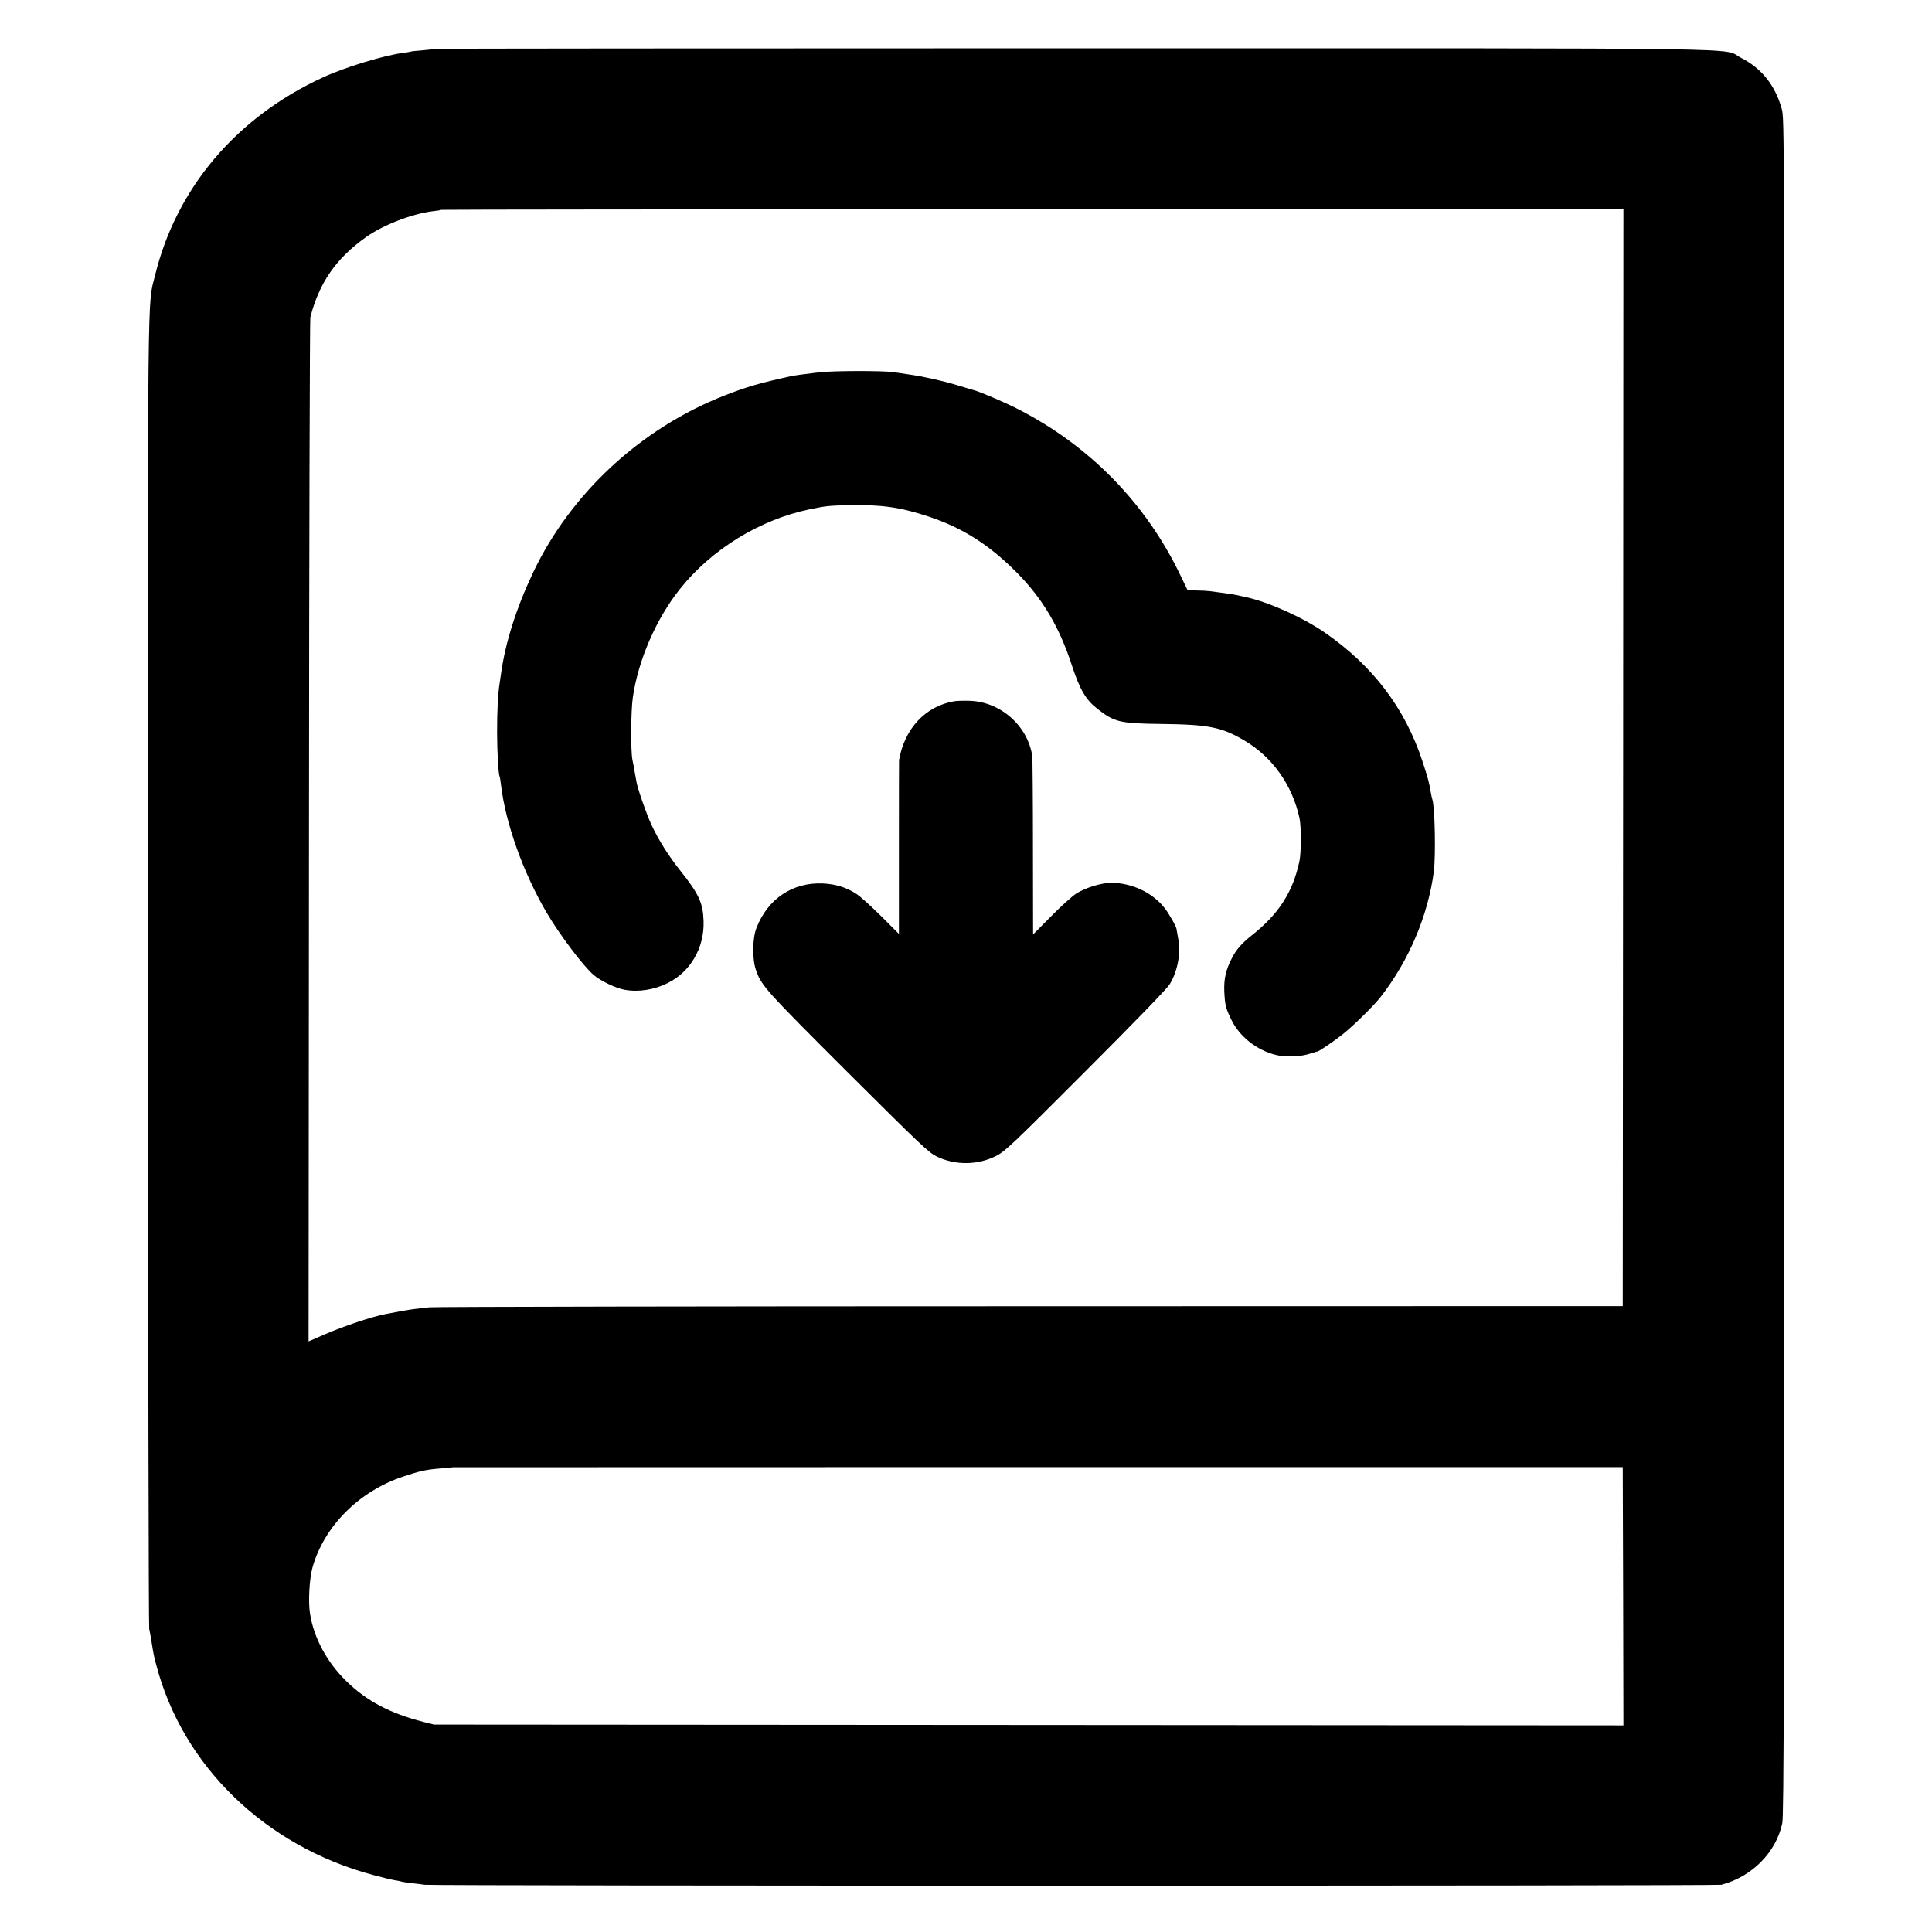
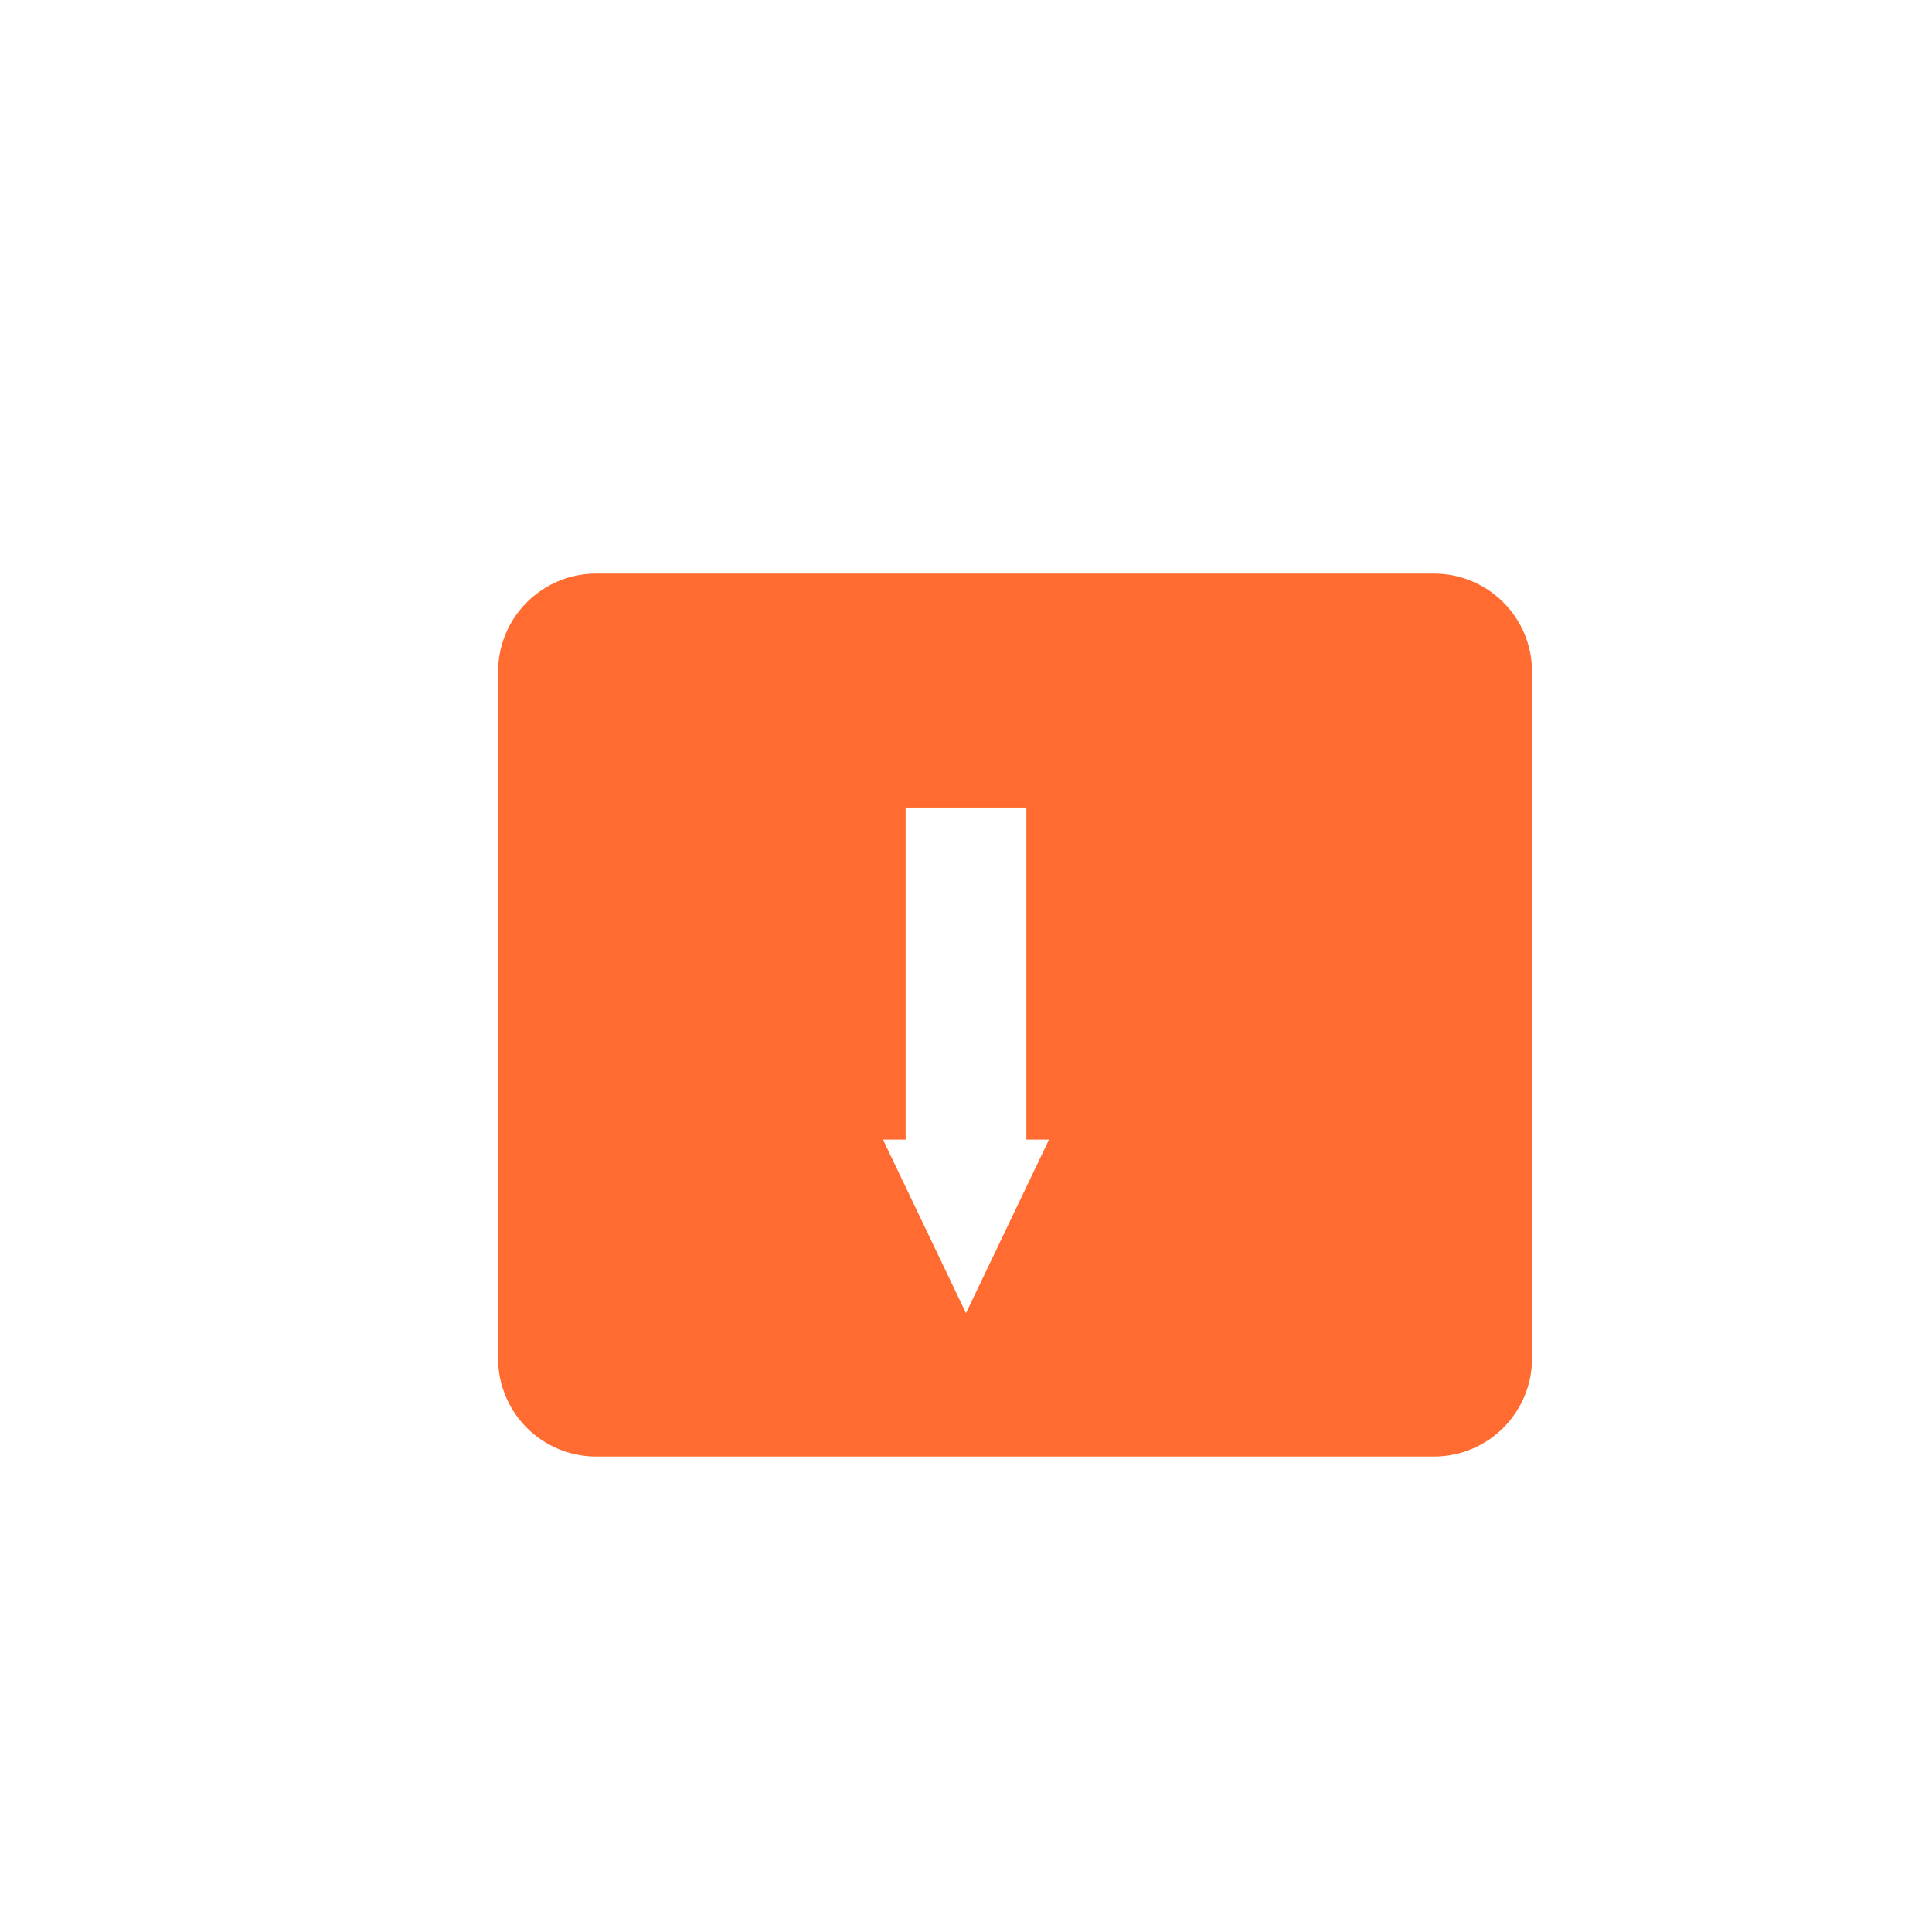
- <svg xmlns="http://www.w3.org/2000/svg" version="1.0" width="1440pt" height="1440pt" viewBox="0 0 1440 1440" preserveAspectRatio="xMidYMid meet">
-   <g transform="translate(0,1440) scale(0.1,-0.1)" fill="#000000" stroke="none">
-     <path d="M3239 14036 c-2 -2 -42 -7 -89 -11 -46 -3 -87 -8 -90 -10 -3 -1 -27 -6 -55 -9 -144 -19 -431 -106 -596 -182 -645 -296 -1093 -823 -1253 -1475 -58 -238 -55 101 -53 -5199 1 -2676 5 -4876 9 -4890 3 -14 12 -59 18 -100 16 -98 15 -95 34 -167 196 -754 811 -1351 1613 -1567 70 -19 144 -37 164 -40 20 -3 42 -7 50 -10 8 -3 39 -7 69 -11 30 -3 78 -9 105 -13 63 -9 9631 -9 9665 0 227 59 408 241 454 458 12 55 15 1006 15 6385 1 6317 1 6321 -19 6394 -49 176 -151 303 -305 381 -151 76 309 70 -4976 70 -2616 0 -4758 -2 -4760 -4z m8859 -5283 l-3 -4088 -4415 -1 c-2428 0 -4444 -4 -4480 -8 -36 -4 -83 -9 -105 -12 -33 -3 -135 -21 -220 -38 -104 -20 -309 -89 -453 -151 l-122 -53 3 3801 c1 2091 6 3816 10 3832 66 257 191 438 414 597 128 91 347 176 502 194 31 3 58 8 60 10 2 2 1986 4 4408 4 l4403 0 -2 -4087z m0 -6251 l2 -962 -4432 3 -4433 3 -80 20 c-249 64 -423 156 -575 305 -143 140 -241 321 -269 500 -15 90 -5 265 19 349 87 305 346 564 670 673 134 45 176 54 295 63 44 4 81 7 82 8 1 0 1963 1 4360 1 l4358 0 3 -963z" />
-     <path d="M6105 11625 c-125 -15 -181 -23 -210 -29 -228 -50 -327 -78 -495 -144 -623 -244 -1147 -729 -1428 -1322 -124 -263 -205 -518 -237 -747 -3 -23 -8 -57 -11 -75 -13 -81 -19 -206 -19 -363 0 -152 10 -318 19 -334 2 -3 7 -31 10 -61 34 -286 164 -651 339 -950 95 -163 275 -402 353 -468 50 -43 165 -98 229 -109 103 -19 219 -1 320 49 171 84 276 264 269 463 -4 134 -35 202 -173 375 -88 110 -165 233 -217 346 -35 75 -99 258 -109 311 -3 16 -9 53 -15 83 -5 30 -12 69 -16 85 -14 66 -12 370 3 469 41 279 174 584 351 806 234 295 597 518 967 594 127 26 139 27 300 31 238 4 378 -16 586 -85 256 -85 455 -212 664 -424 188 -192 311 -400 404 -685 59 -180 104 -257 189 -323 129 -101 166 -110 476 -114 354 -4 451 -23 620 -123 210 -123 358 -332 412 -580 13 -62 13 -258 -1 -321 -50 -232 -154 -393 -358 -554 -72 -57 -114 -105 -147 -171 -44 -86 -58 -151 -55 -242 5 -103 10 -125 51 -210 61 -128 189 -230 334 -266 70 -18 184 -14 252 9 29 9 54 17 55 16 6 -4 123 75 188 127 79 62 233 213 286 281 210 269 354 609 396 935 15 119 8 481 -11 536 -3 8 -7 28 -10 44 -14 84 -21 110 -63 239 -130 396 -369 712 -727 960 -163 113 -418 228 -591 266 -22 4 -50 11 -63 14 -13 3 -58 10 -100 16 -42 5 -90 12 -107 14 -16 2 -60 5 -97 5 l-66 1 -52 108 c-259 543 -684 976 -1225 1249 -86 44 -269 122 -310 133 -16 5 -76 22 -131 39 -112 34 -252 65 -365 81 -41 6 -90 13 -109 16 -78 12 -449 11 -555 -1z" />
-     <path d="M7110 9173 c-213 -37 -368 -204 -409 -438 -1 -3 -1 -296 -1 -651 l0 -645 -132 132 c-73 72 -155 147 -183 165 -72 48 -157 75 -250 79 -226 11 -413 -114 -497 -332 -30 -77 -32 -231 -4 -312 41 -118 68 -148 683 -762 547 -545 604 -599 665 -629 138 -67 306 -65 442 4 67 34 119 83 666 631 365 365 606 614 627 647 61 98 87 238 63 351 -6 31 -11 59 -11 62 2 13 -55 114 -88 156 -90 116 -245 189 -400 189 -71 0 -195 -38 -259 -80 -31 -20 -117 -97 -189 -171 l-133 -134 -1 650 c0 358 -3 664 -5 680 -35 231 -246 412 -481 412 -43 1 -89 -1 -103 -4z" />
-   </g>
+ <svg xmlns="http://www.w3.org/2000/svg" viewBox="0 0 512 512">
+   <path fill="#ff6b30" fill-rule="evenodd" d="M158 152 h222 a26 26 0 0 1 26 26 v182 a26 26 0 0 1 -26 26 h-222 a26 26 0 0 1 -26 -26 v-182 a26 26 0 0 1 26 -26 z M240 214 h32 v88 h-32 z M234 302 h44 l-22 46 z" />
</svg>
